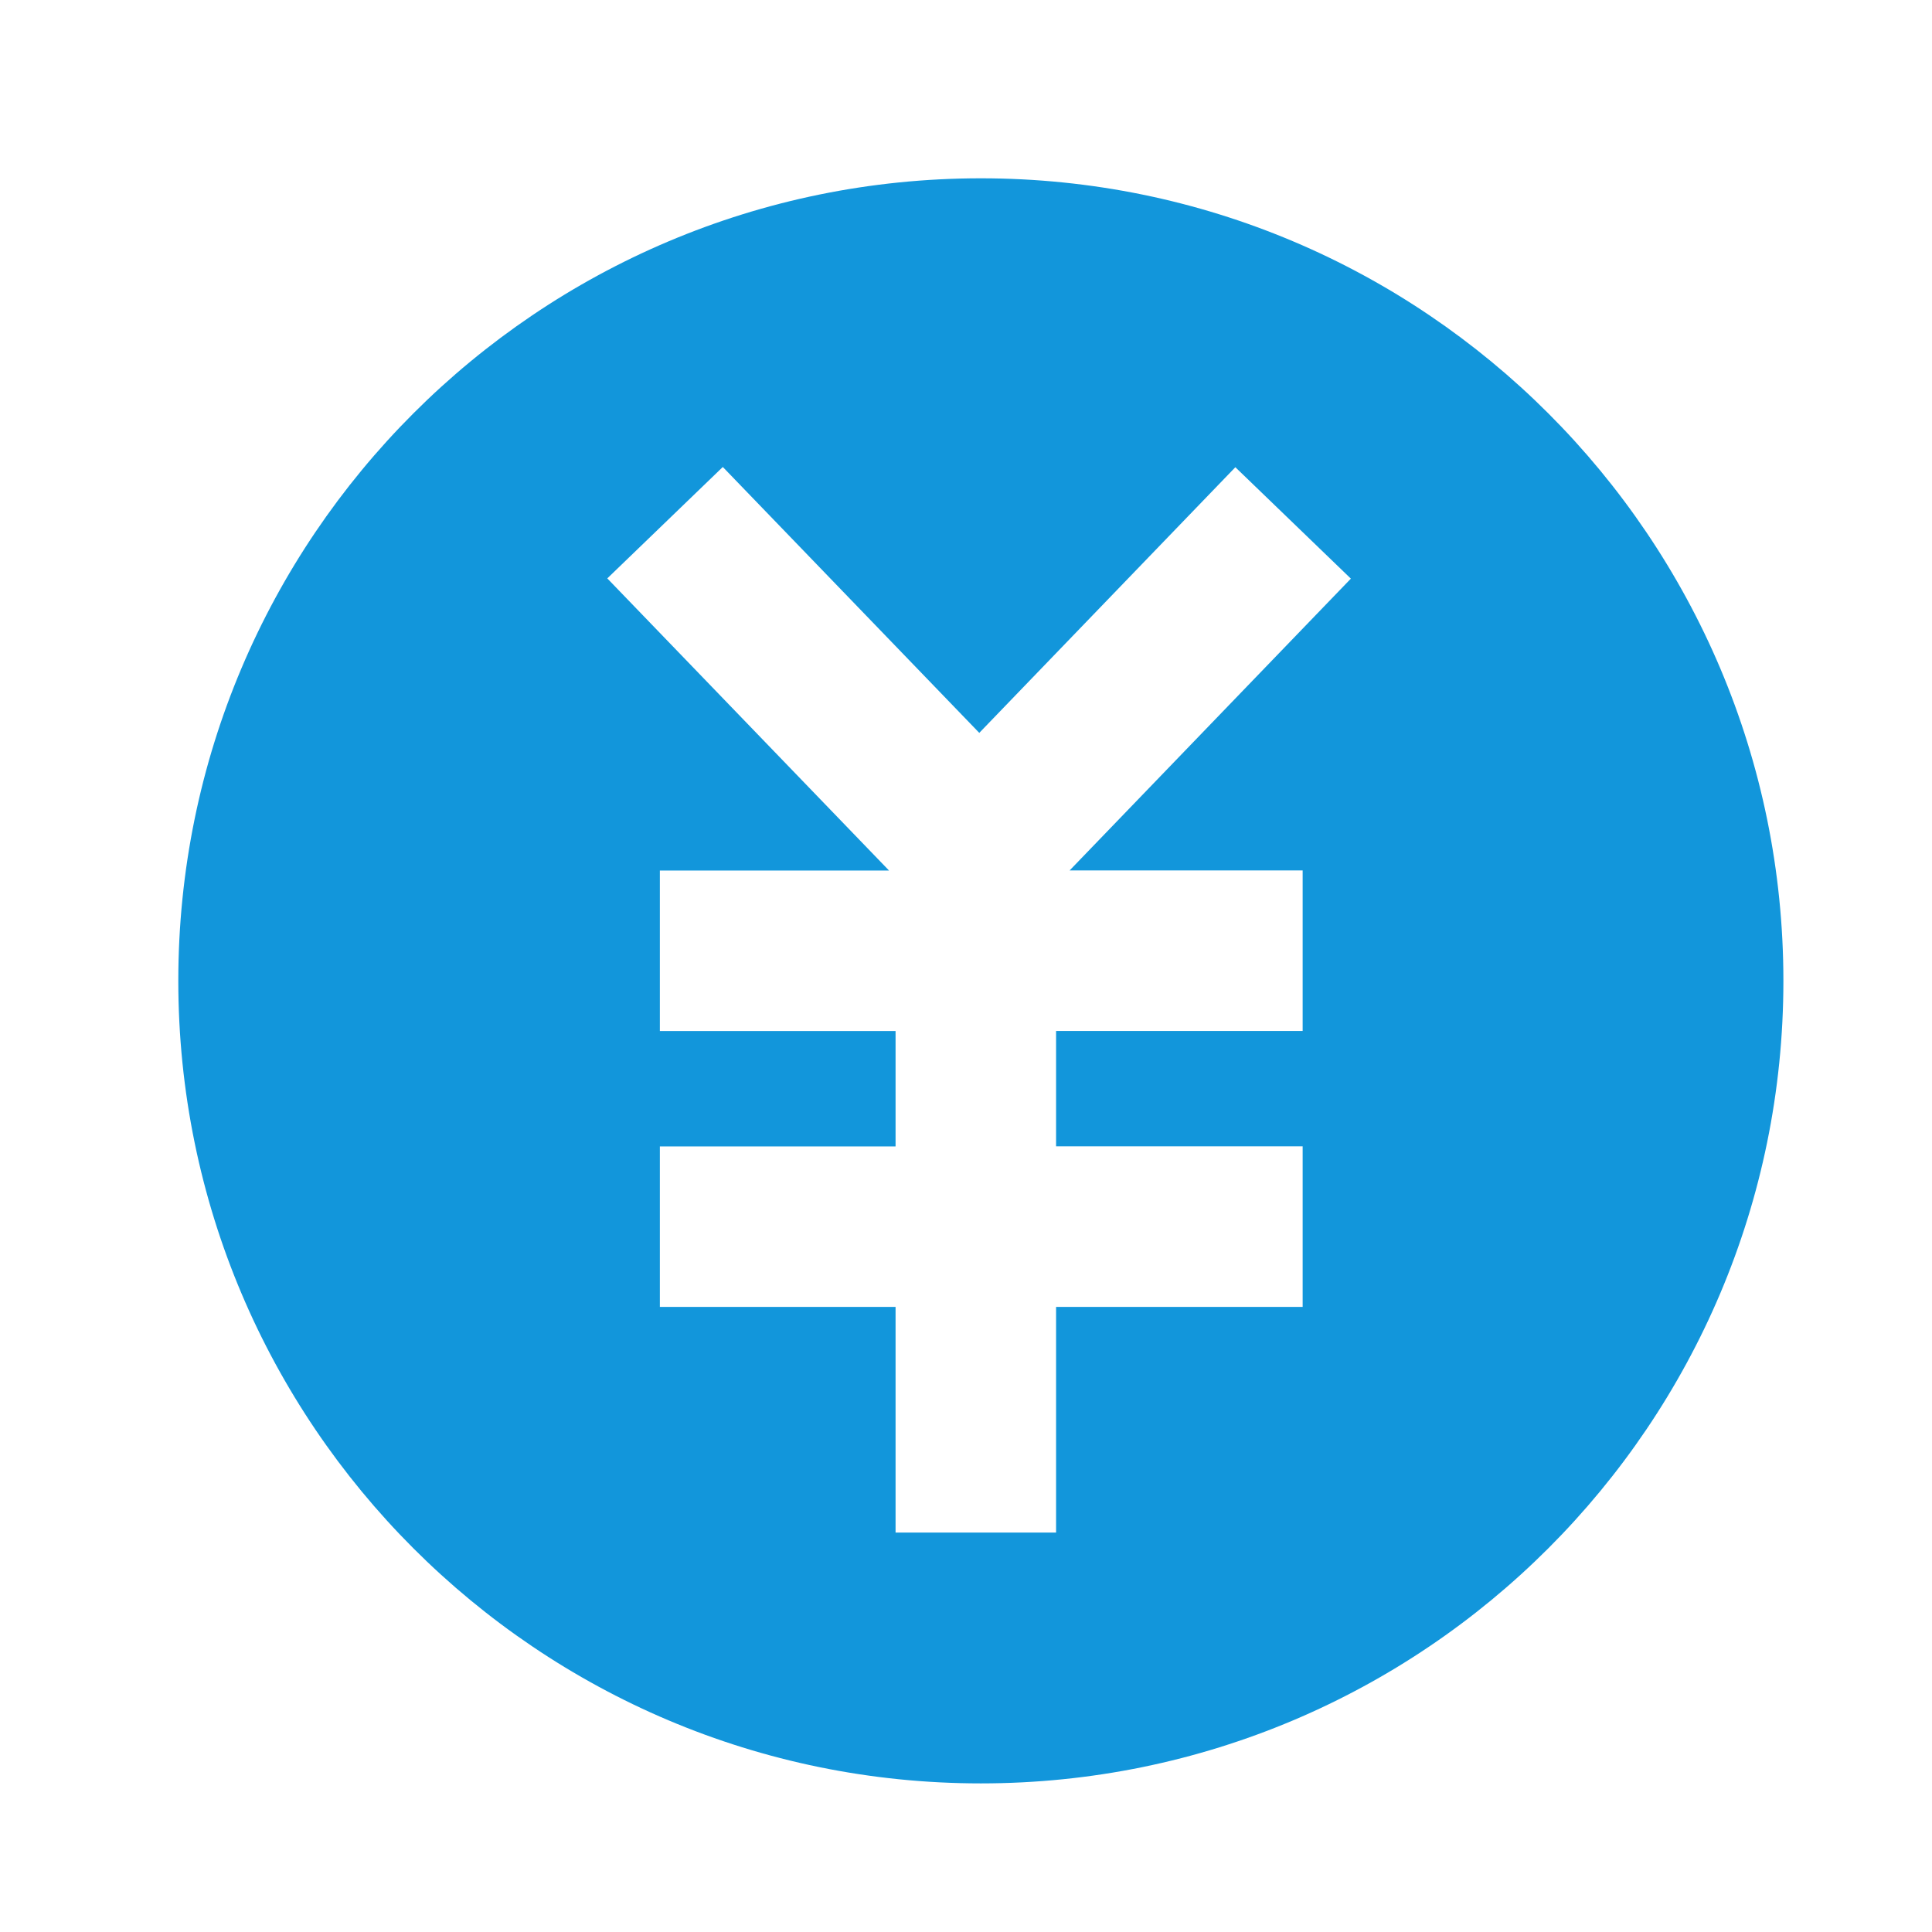
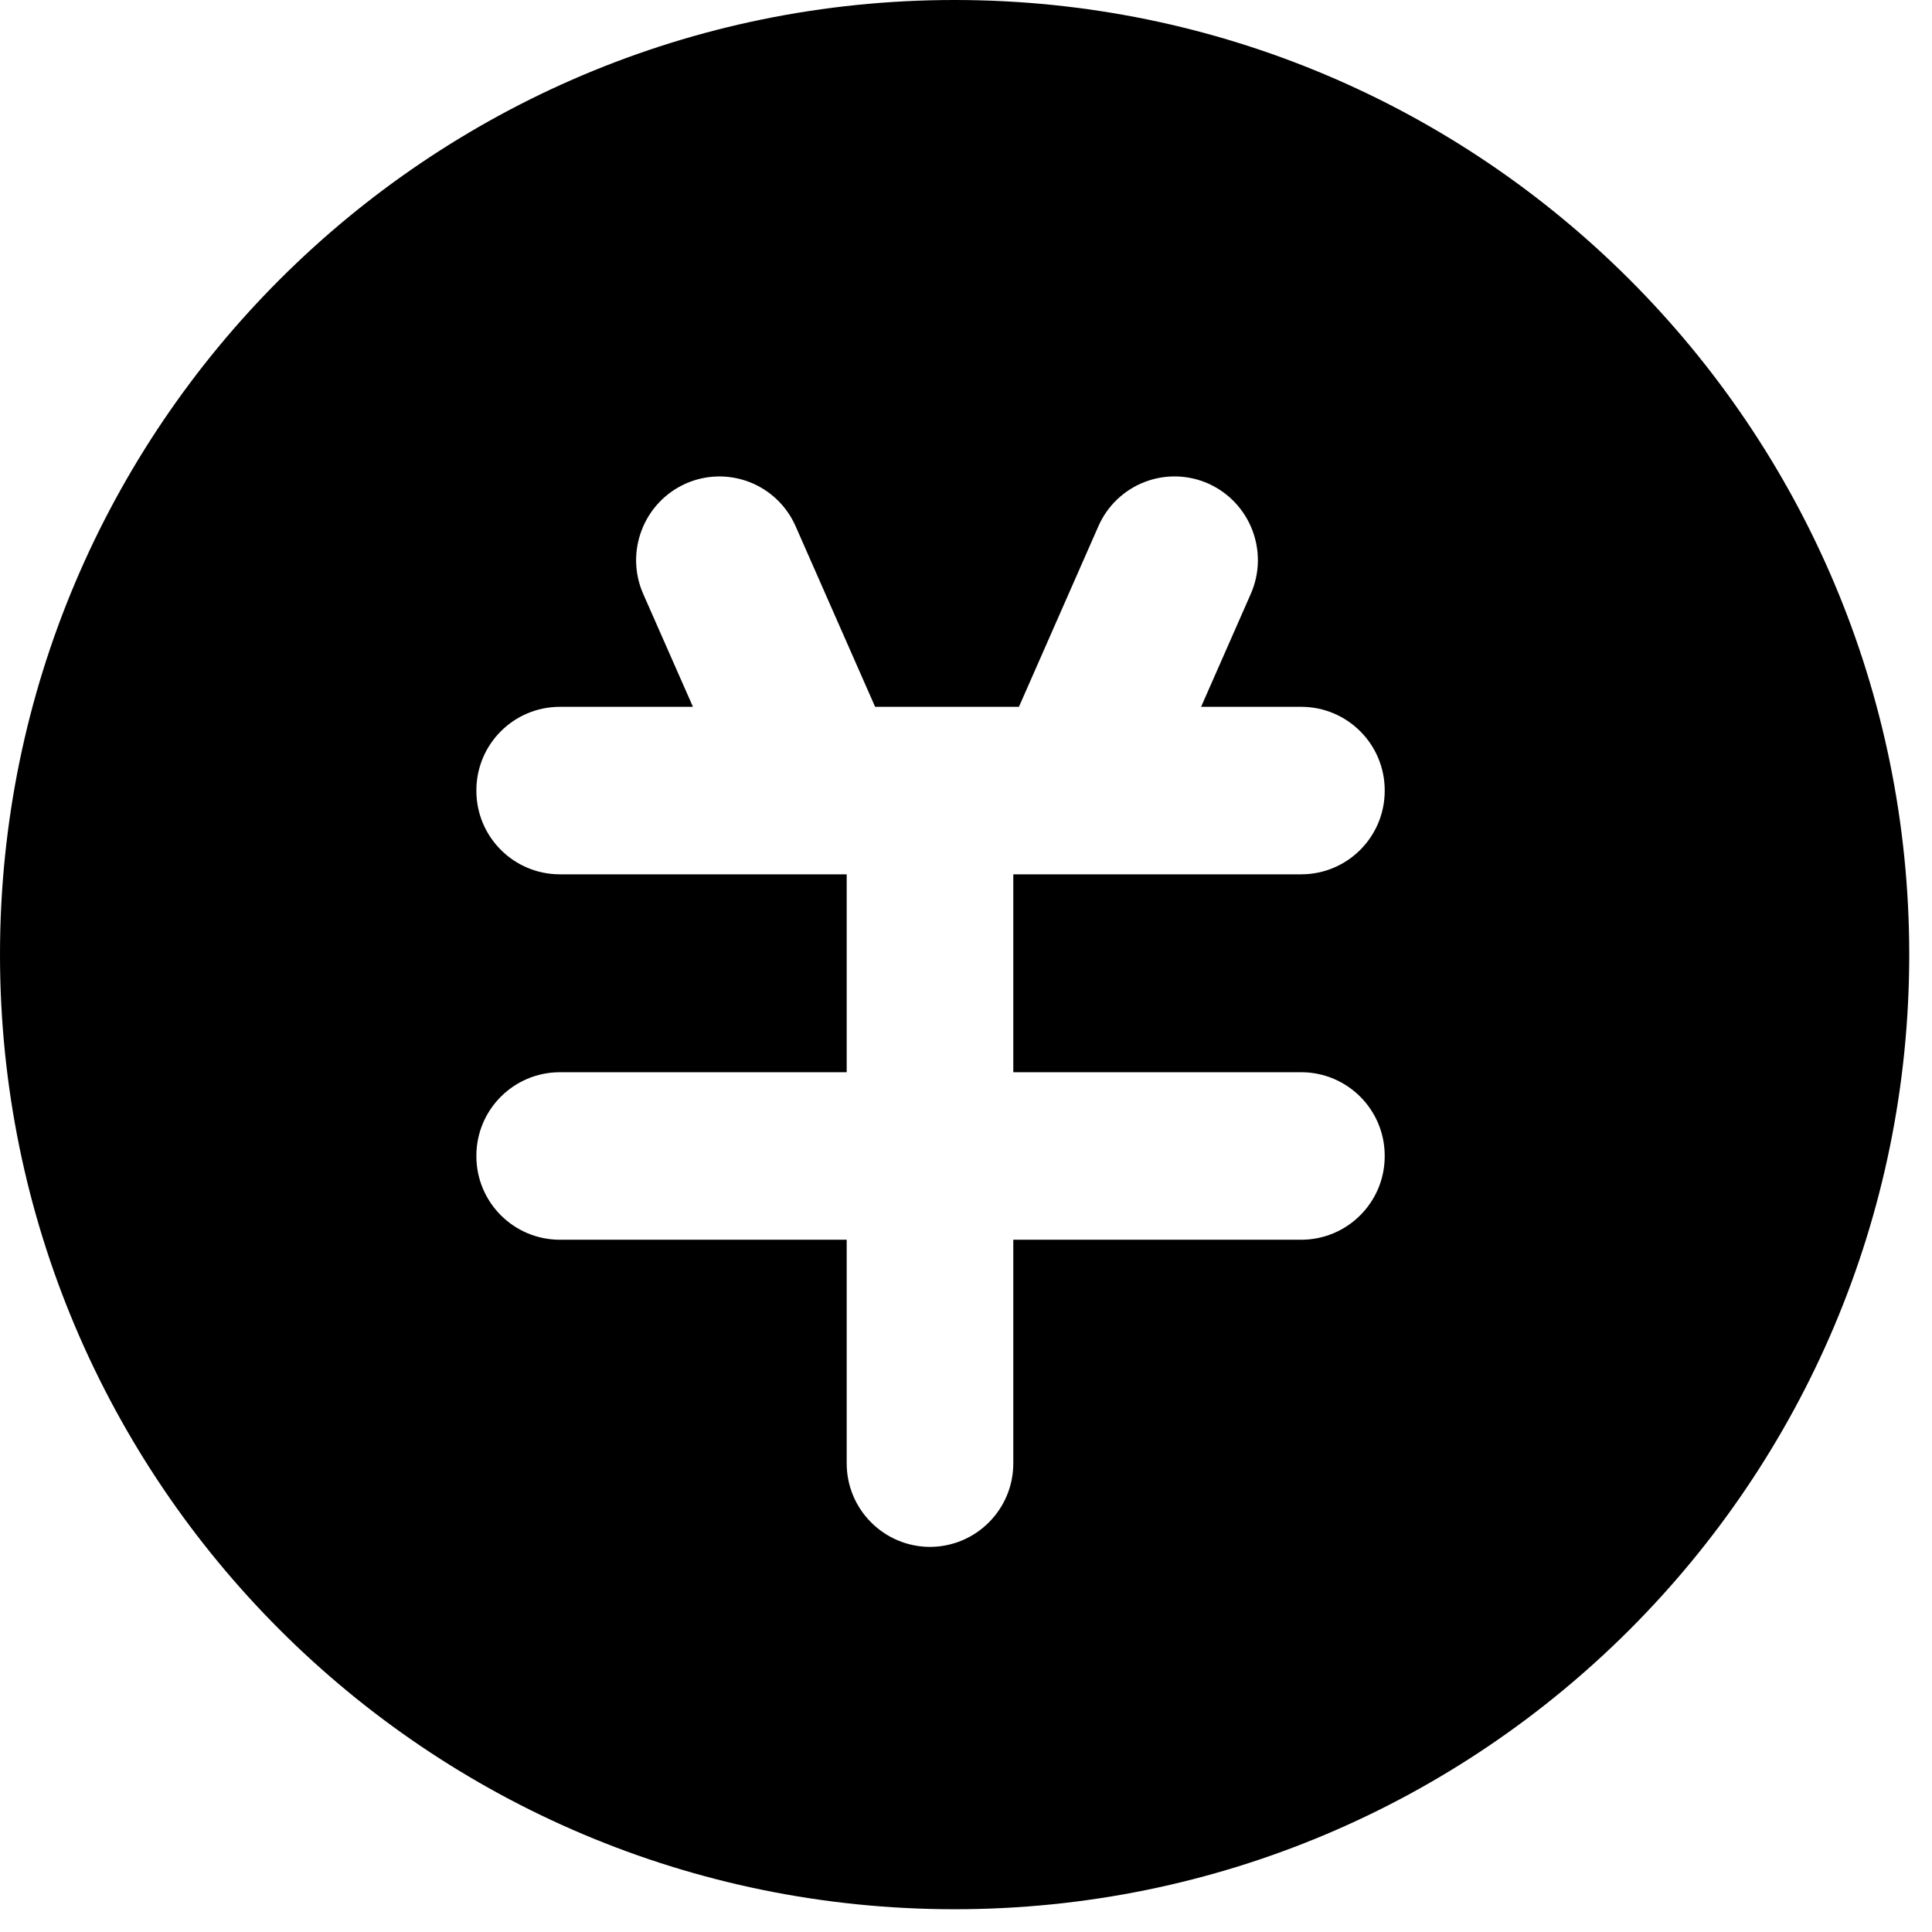
- <svg xmlns="http://www.w3.org/2000/svg" t="1598666350285" class="icon" viewBox="0 0 1024 1024" version="1.1" p-id="3101" width="200" height="200">
+ <svg xmlns="http://www.w3.org/2000/svg" t="1598675278804" class="icon" viewBox="0 0 1024 1024" version="1.1" p-id="2455" width="200" height="200">
  <defs>
    <style type="text/css" />
  </defs>
-   <path d="M519.893 945.237c-234.923 0-425.387-190.464-425.387-425.387 0-234.88 190.464-425.344 425.387-425.344 234.88 0 425.344 190.464 425.344 425.387 0 234.88-190.464 425.344-425.387 425.344z m-48.725-483.84H349.739v85.077h124.928v61.141H349.739v85.077h124.928v119.595h85.077v-119.595h130.688V607.573h-130.688v-61.141h130.688v-85.077h-123.52l149.077-154.667-61.227-59.051-135.723 140.8-135.936-140.928-61.227 59.051 149.291 154.795z" p-id="3102" fill="#1296db" />
+   <path d="M505.968 1011.936C226.542 1011.936 0 785.422 0 505.968 0 226.542 226.542 0 505.968 0c279.44 0 505.968 226.542 505.968 505.968 0 279.44-226.528 505.968-505.968 505.968z m183.801-548.527a44.27 44.27 0 0 0 44.158-44.383 44.27 44.27 0 0 0-44.158-44.397h-53.164l26.301-59.771a44.467 44.467 0 0 0-22.486-58.55 44.06 44.06 0 0 0-58.256 22.612L540.055 374.63h-76.225l-42.138-95.709a44.088 44.088 0 0 0-58.242-22.612 44.495 44.495 0 0 0-22.5 58.564l26.329 59.757h-70.628A44.27 44.27 0 0 0 252.493 419.026a44.27 44.27 0 0 0 44.144 44.383h152.127v104.897H296.637A44.27 44.27 0 0 0 252.493 612.703a44.27 44.27 0 0 0 44.144 44.383h152.127v118.419a44.27 44.27 0 0 0 44.158 44.383 44.27 44.27 0 0 0 44.144-44.383v-118.419h152.702a44.27 44.27 0 0 0 44.158-44.383 44.27 44.27 0 0 0-44.158-44.397H537.067v-104.897h152.702z" p-id="2456" />
</svg>
